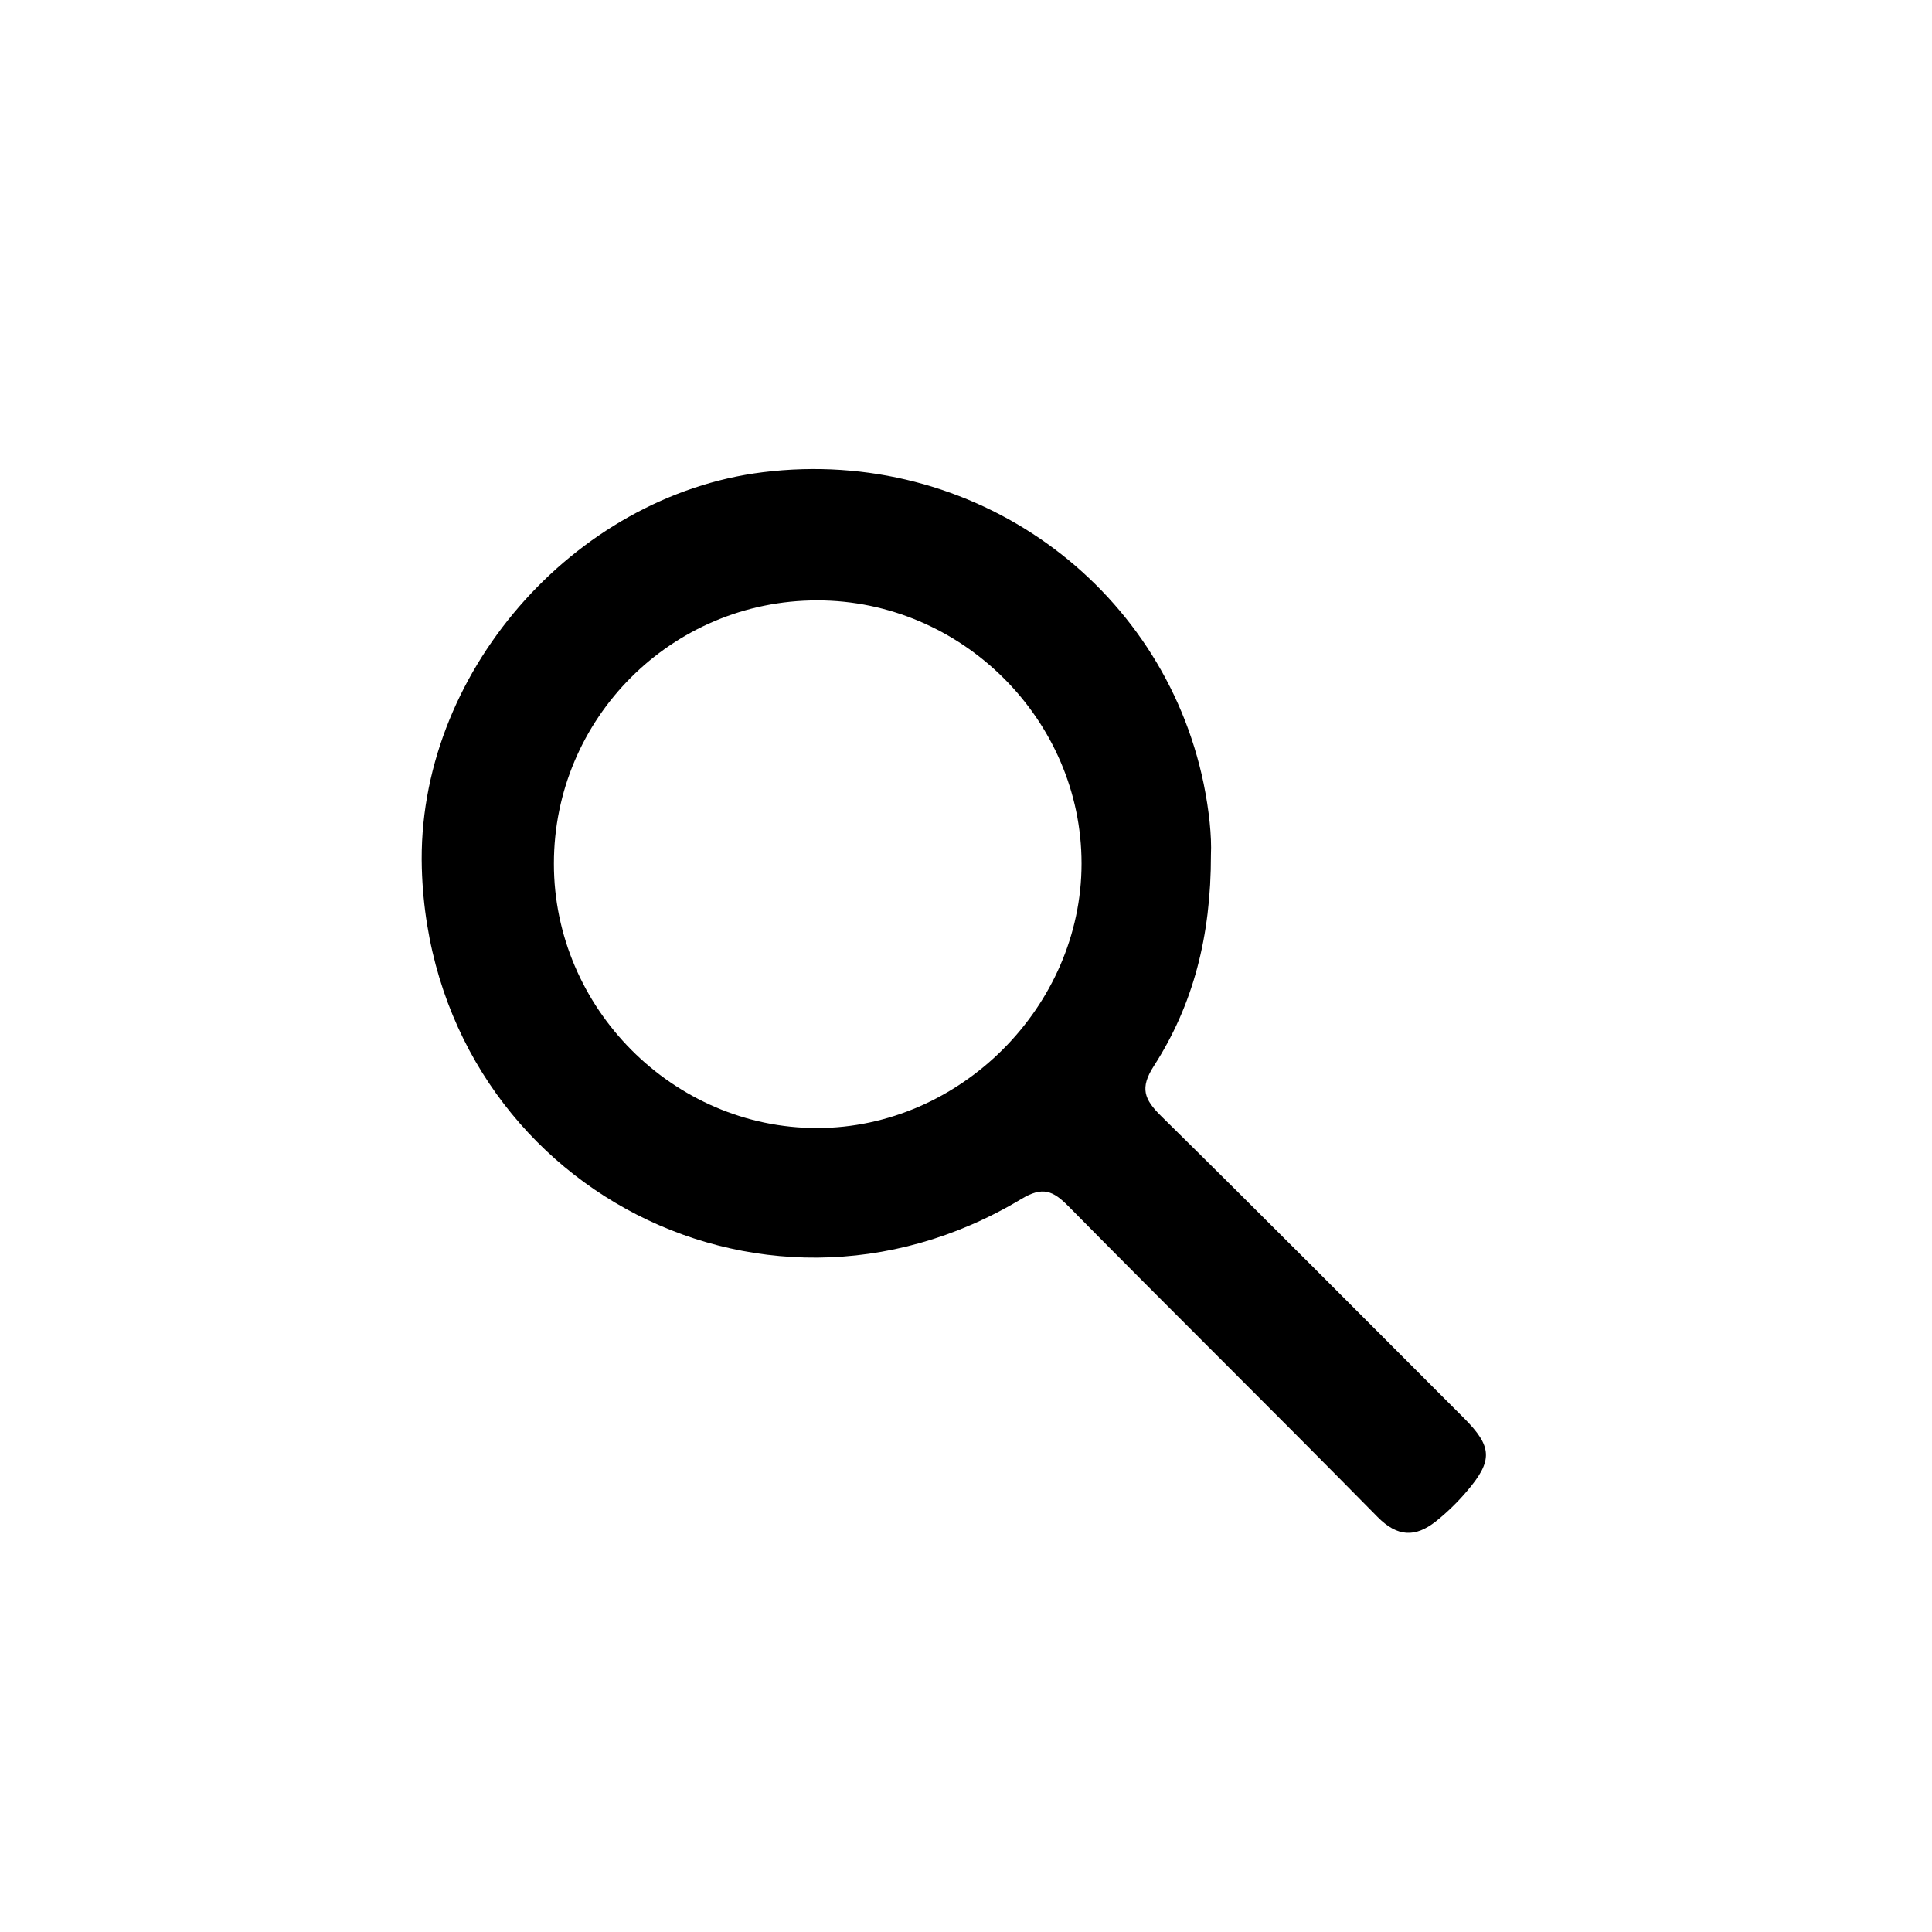
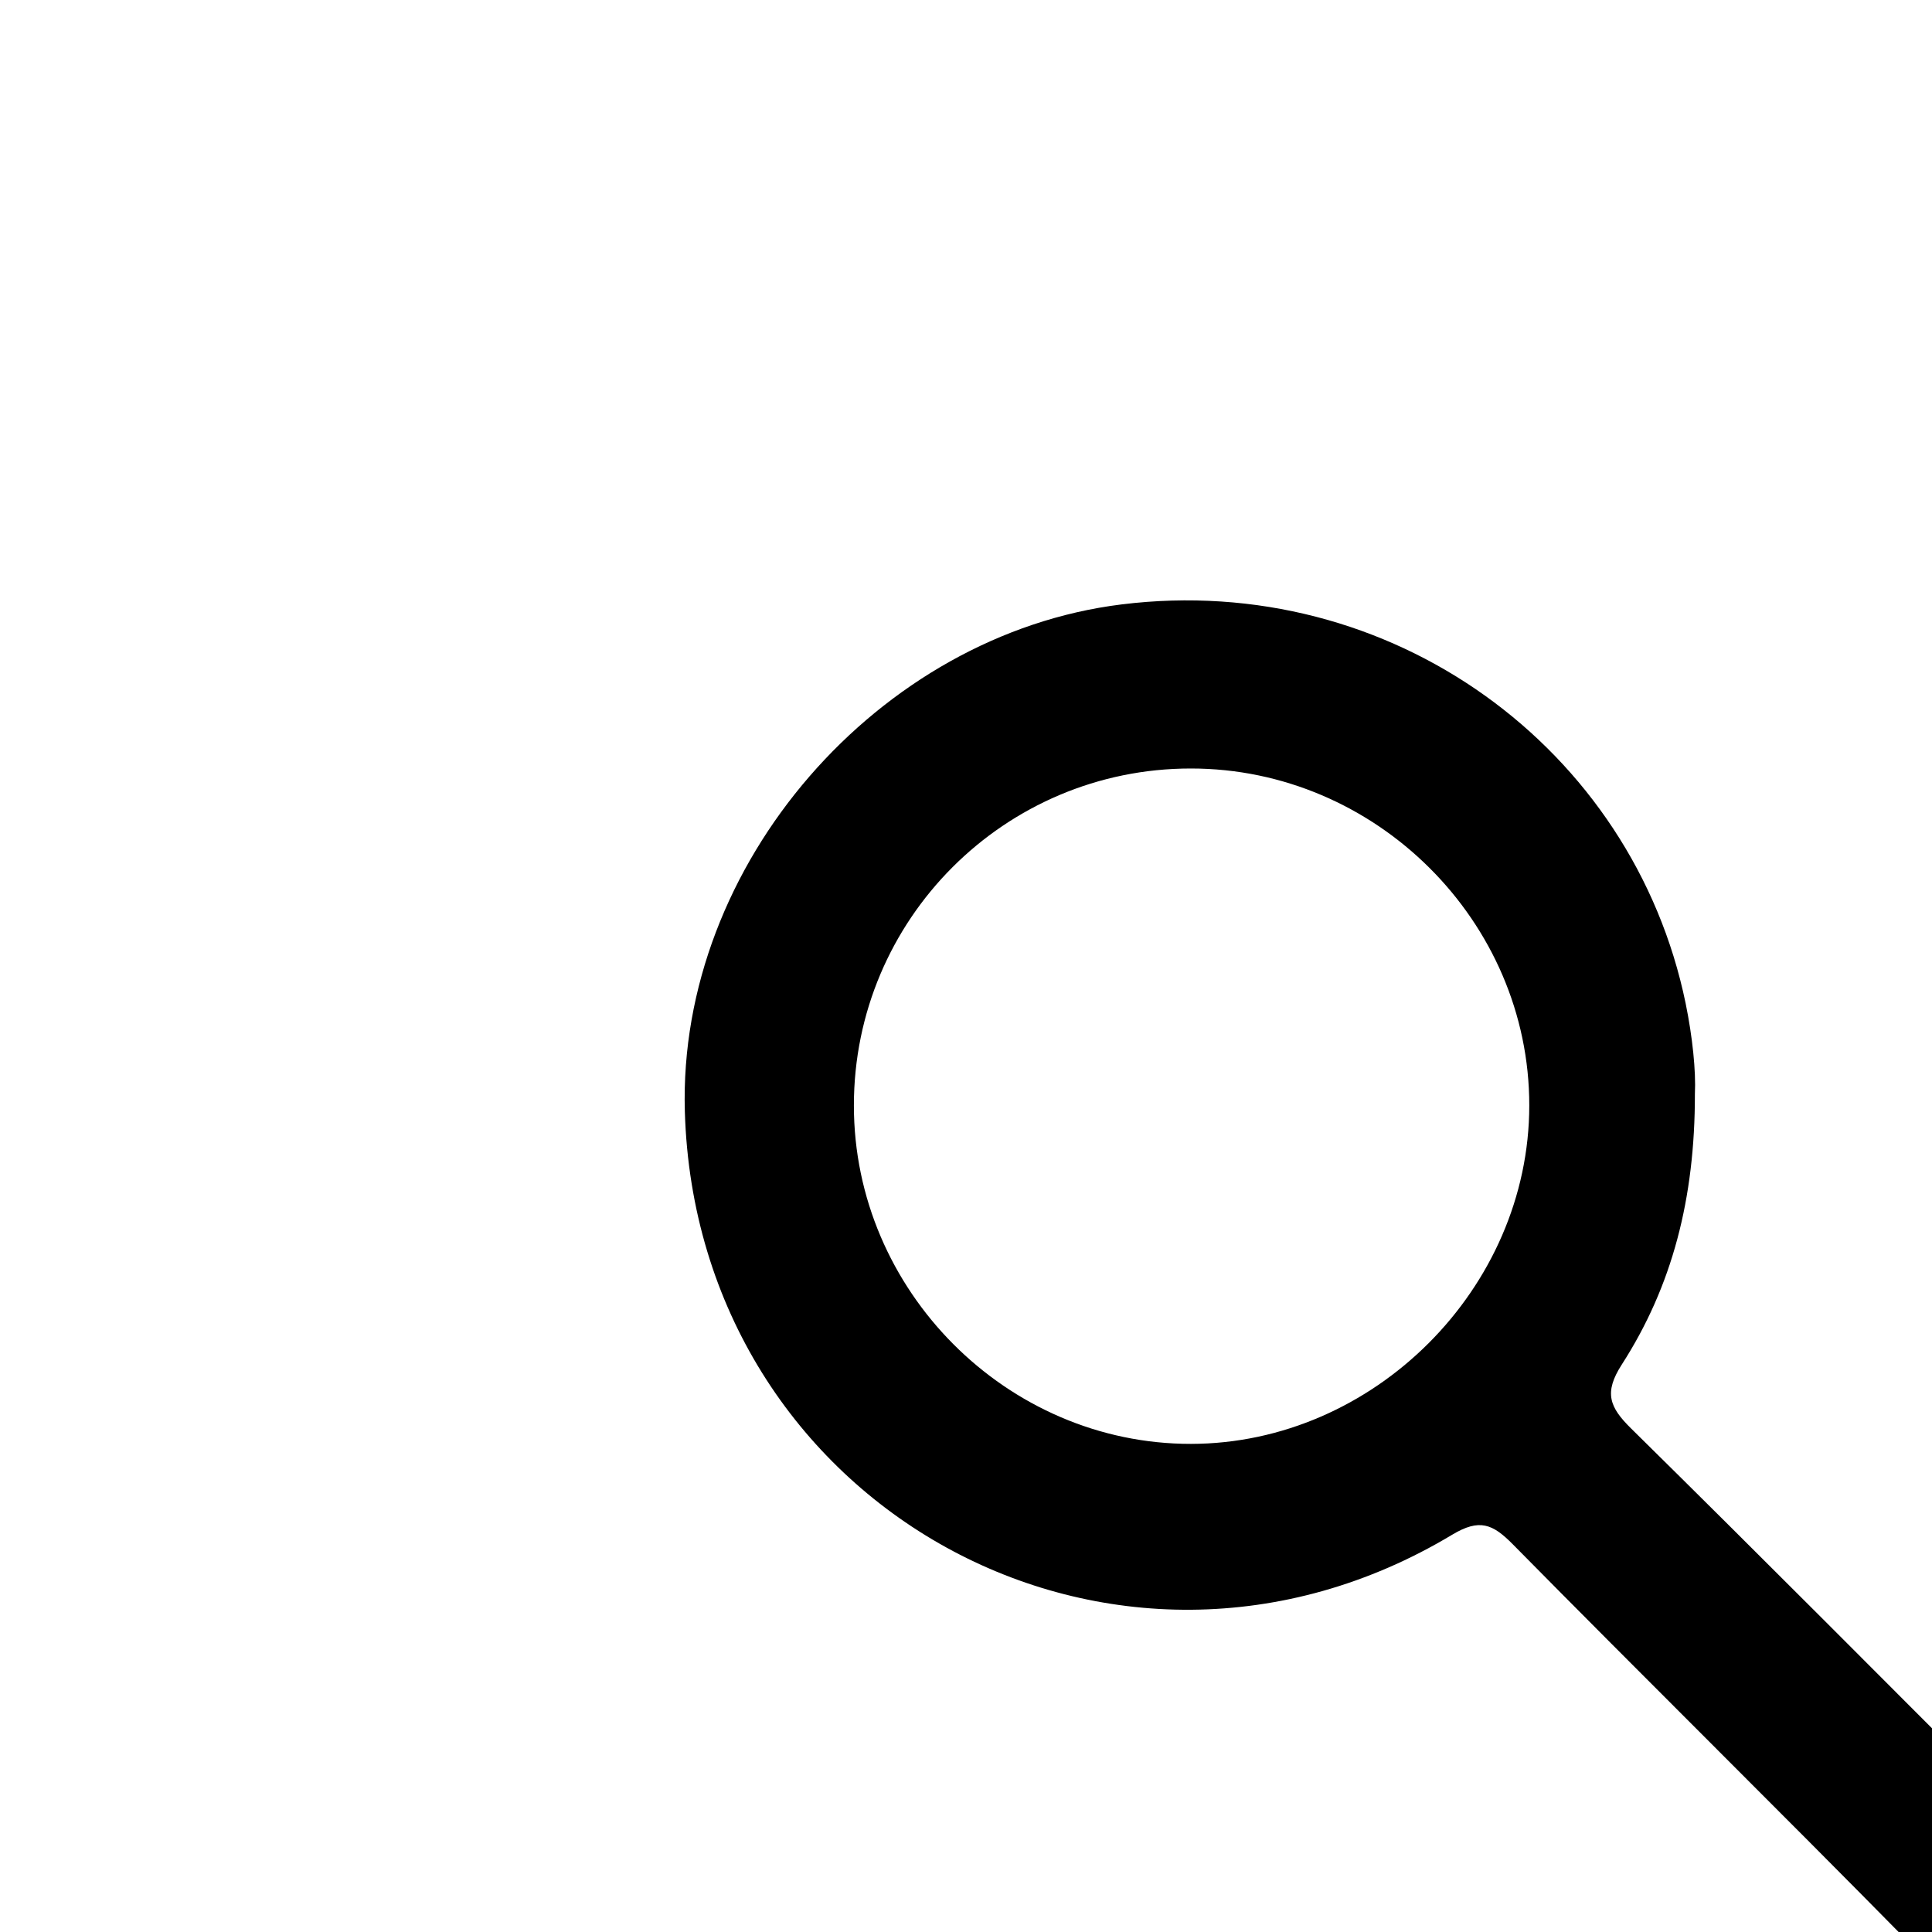
- <svg xmlns="http://www.w3.org/2000/svg" height="512" width="512">
+ <svg xmlns="http://www.w3.org/2000/svg" id="search" width="32" height="32" viewBox="0 0 340 400">
  <path d="M320.91 226.5c.02 21.66-4.7 39.8-15.14 56.02-3.74 5.81-2.55 8.81 1.9 13.2 26.94 26.54 53.58 53.36 80.3 80.1 7.53 7.54 7.73 11.25.74 19.4a59.11 59.11 0 0 1-8.24 8c-5.38 4.22-10.12 4.15-15.43-1.24-27.14-27.58-54.7-54.74-81.87-82.29-4.14-4.19-6.87-5.33-12.5-1.95-69.96 42.02-156.5-5.81-158.88-87.62-1.49-51.27 40.18-98.76 90.4-104.98 55.83-6.92 105.9 29.72 116.8 82.58 1.43 6.98 2.15 14 1.92 18.79zm-174.12 2.38c-.03 38.29 31.66 70.1 69.78 70.06 37.86-.04 70.03-32.22 70.05-70.06.02-38.14-31.78-69.8-70.08-69.77a69.74 69.74 0 0 0-69.75 69.77z" />
</svg>
